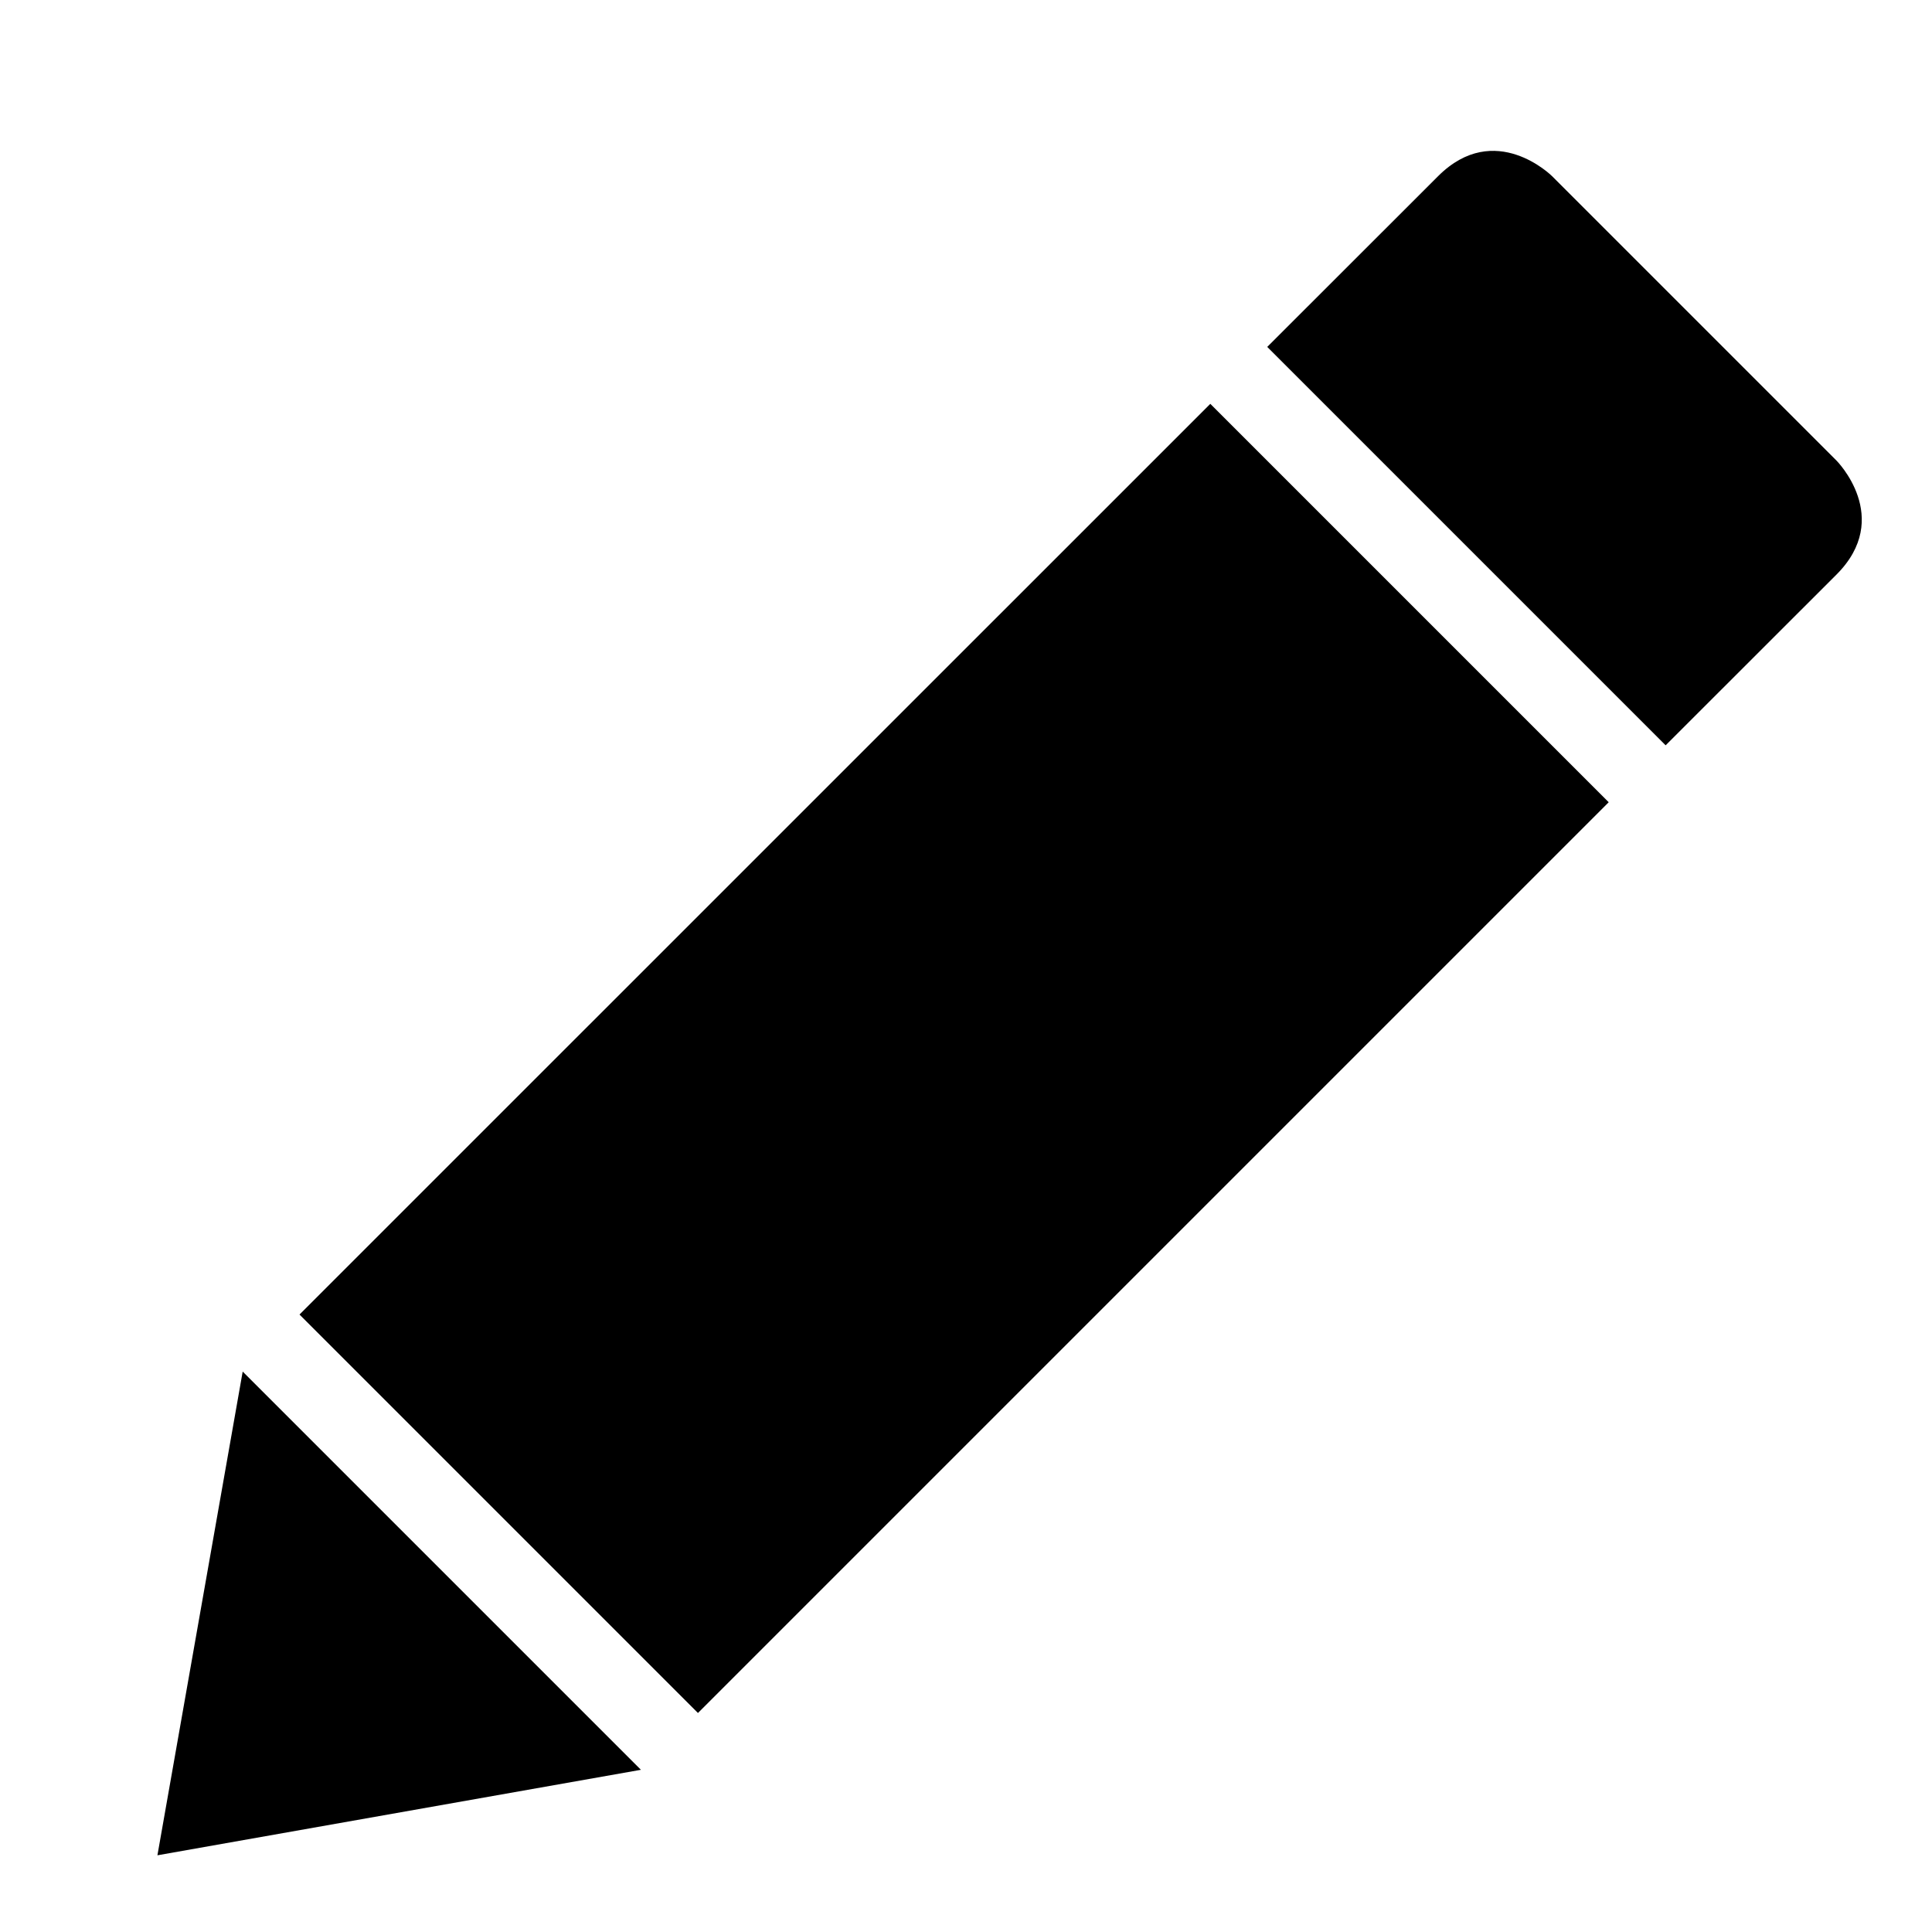
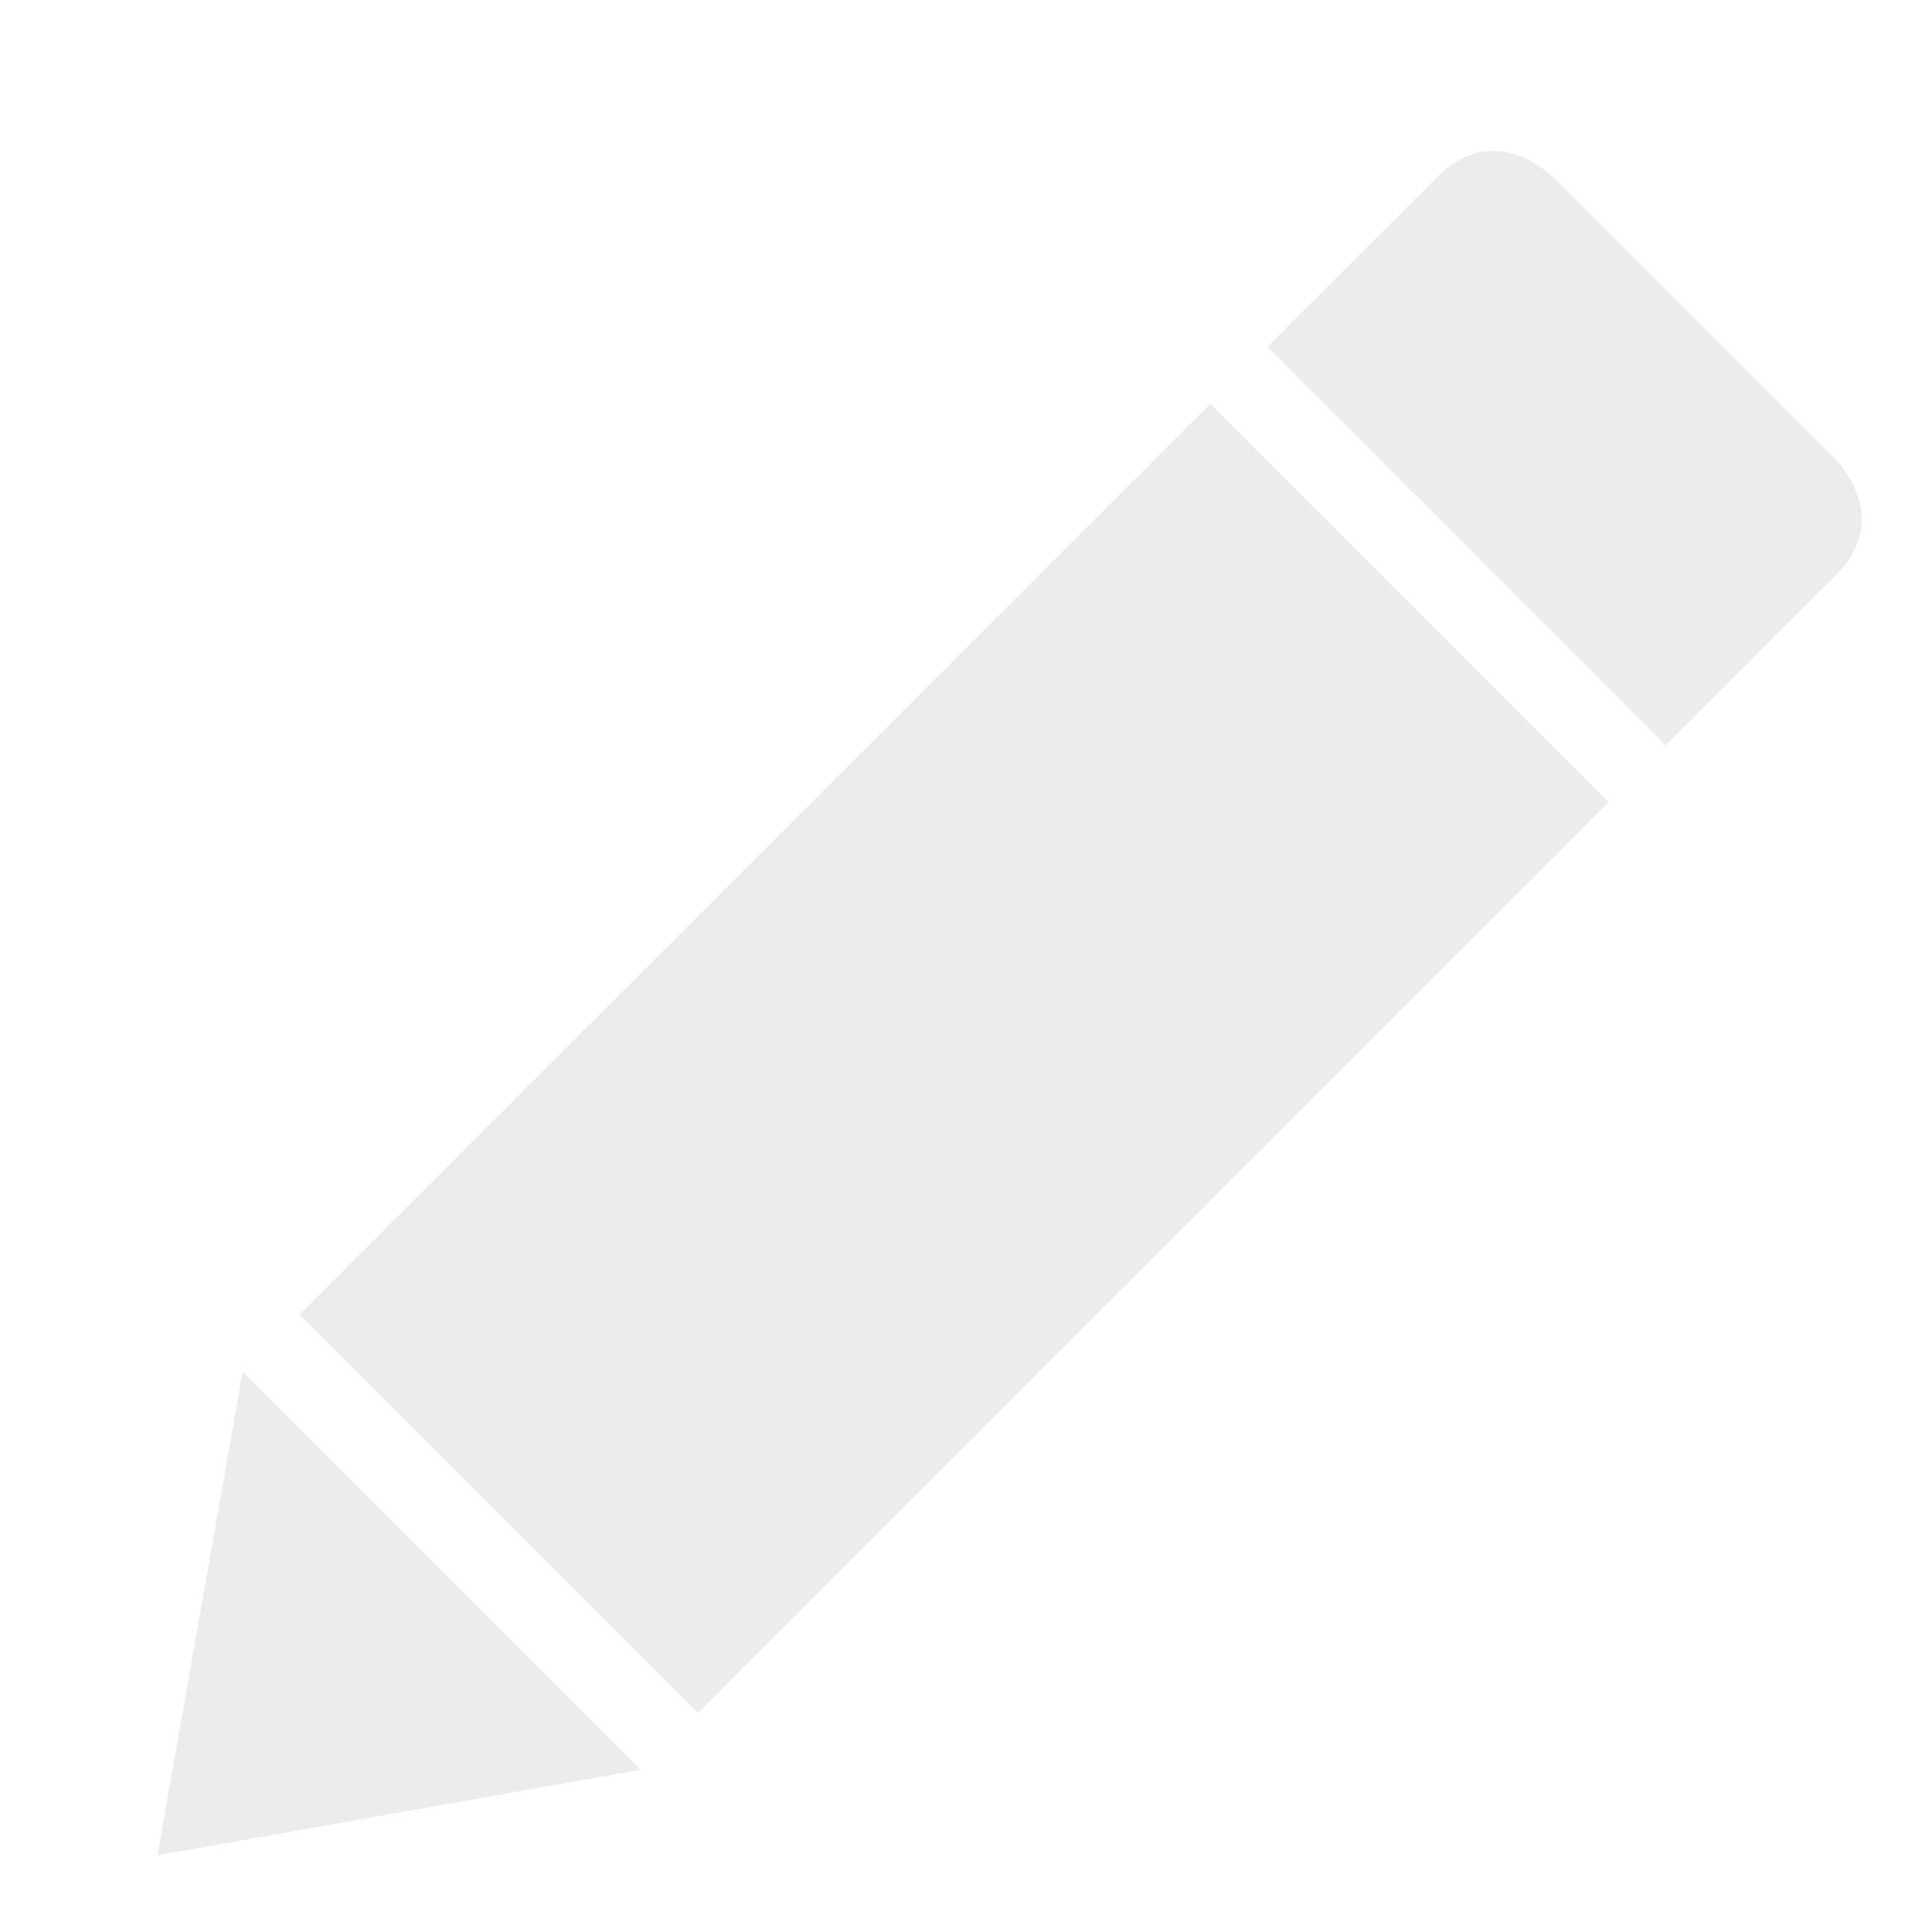
- <svg xmlns="http://www.w3.org/2000/svg" height="24px" version="1.1" viewBox="0 0 24 24" width="24px">
-   <defs />
-   <g fill="none" fill-rule="evenodd" id="miu" stroke="none" stroke-width="1">
-     <g id="Artboard-1" transform="translate(-899, -227)">
-       <g id="slice" transform="translate(215, 119)" />
-       <path d="M914,248.002 L914,232.002 L914,232.002 L907.001,232.002 L907,248.002 L914,248.002 Z M913.998,249.002 L910.502,254 L907.002,249.002 L913.998,249.002 Z M914,231.002 L914.001,228.002 C914.001,227 912.998,227 912.998,227 L908.004,227 C908.004,227 907.002,227 907.002,228.002 L907.001,231.002 L914,231.002 L914,231.002 Z" fill="#000000" id="editor-pencil-pen-edit-write-glyph" transform="translate(910.5003, 240.5) rotate(45) translate(-910.5003, -240.5) " />
+ <svg xmlns="http://www.w3.org/2000/svg" height="24px" version="1.1" viewBox="0 0 24 24" width="24px" id="svg12">
+   <defs id="defs6" />
+   <g fill="none" fill-rule="evenodd" id="miu" stroke="none" stroke-width="1" style="fill:#ececec">
+     <g id="Artboard-1" transform="translate(-899, -227)" style="fill:#ececec">
+       <g id="slice" transform="translate(215, 119)" style="fill:#ececec" />
+       <path d="M914,248.002 L914,232.002 L914,232.002 L907.001,232.002 L907,248.002 L914,248.002 Z M913.998,249.002 L910.502,254 L907.002,249.002 L913.998,249.002 Z M914,231.002 L914.001,228.002 C914.001,227 912.998,227 912.998,227 L908.004,227 C908.004,227 907.002,227 907.002,228.002 L907.001,231.002 L914,231.002 L914,231.002 Z" fill="#000000" id="editor-pencil-pen-edit-write-glyph" transform="translate(910.5003, 240.5) rotate(45) translate(-910.5003, -240.5) " style="fill:#ececec" />
    </g>
  </g>
</svg>
